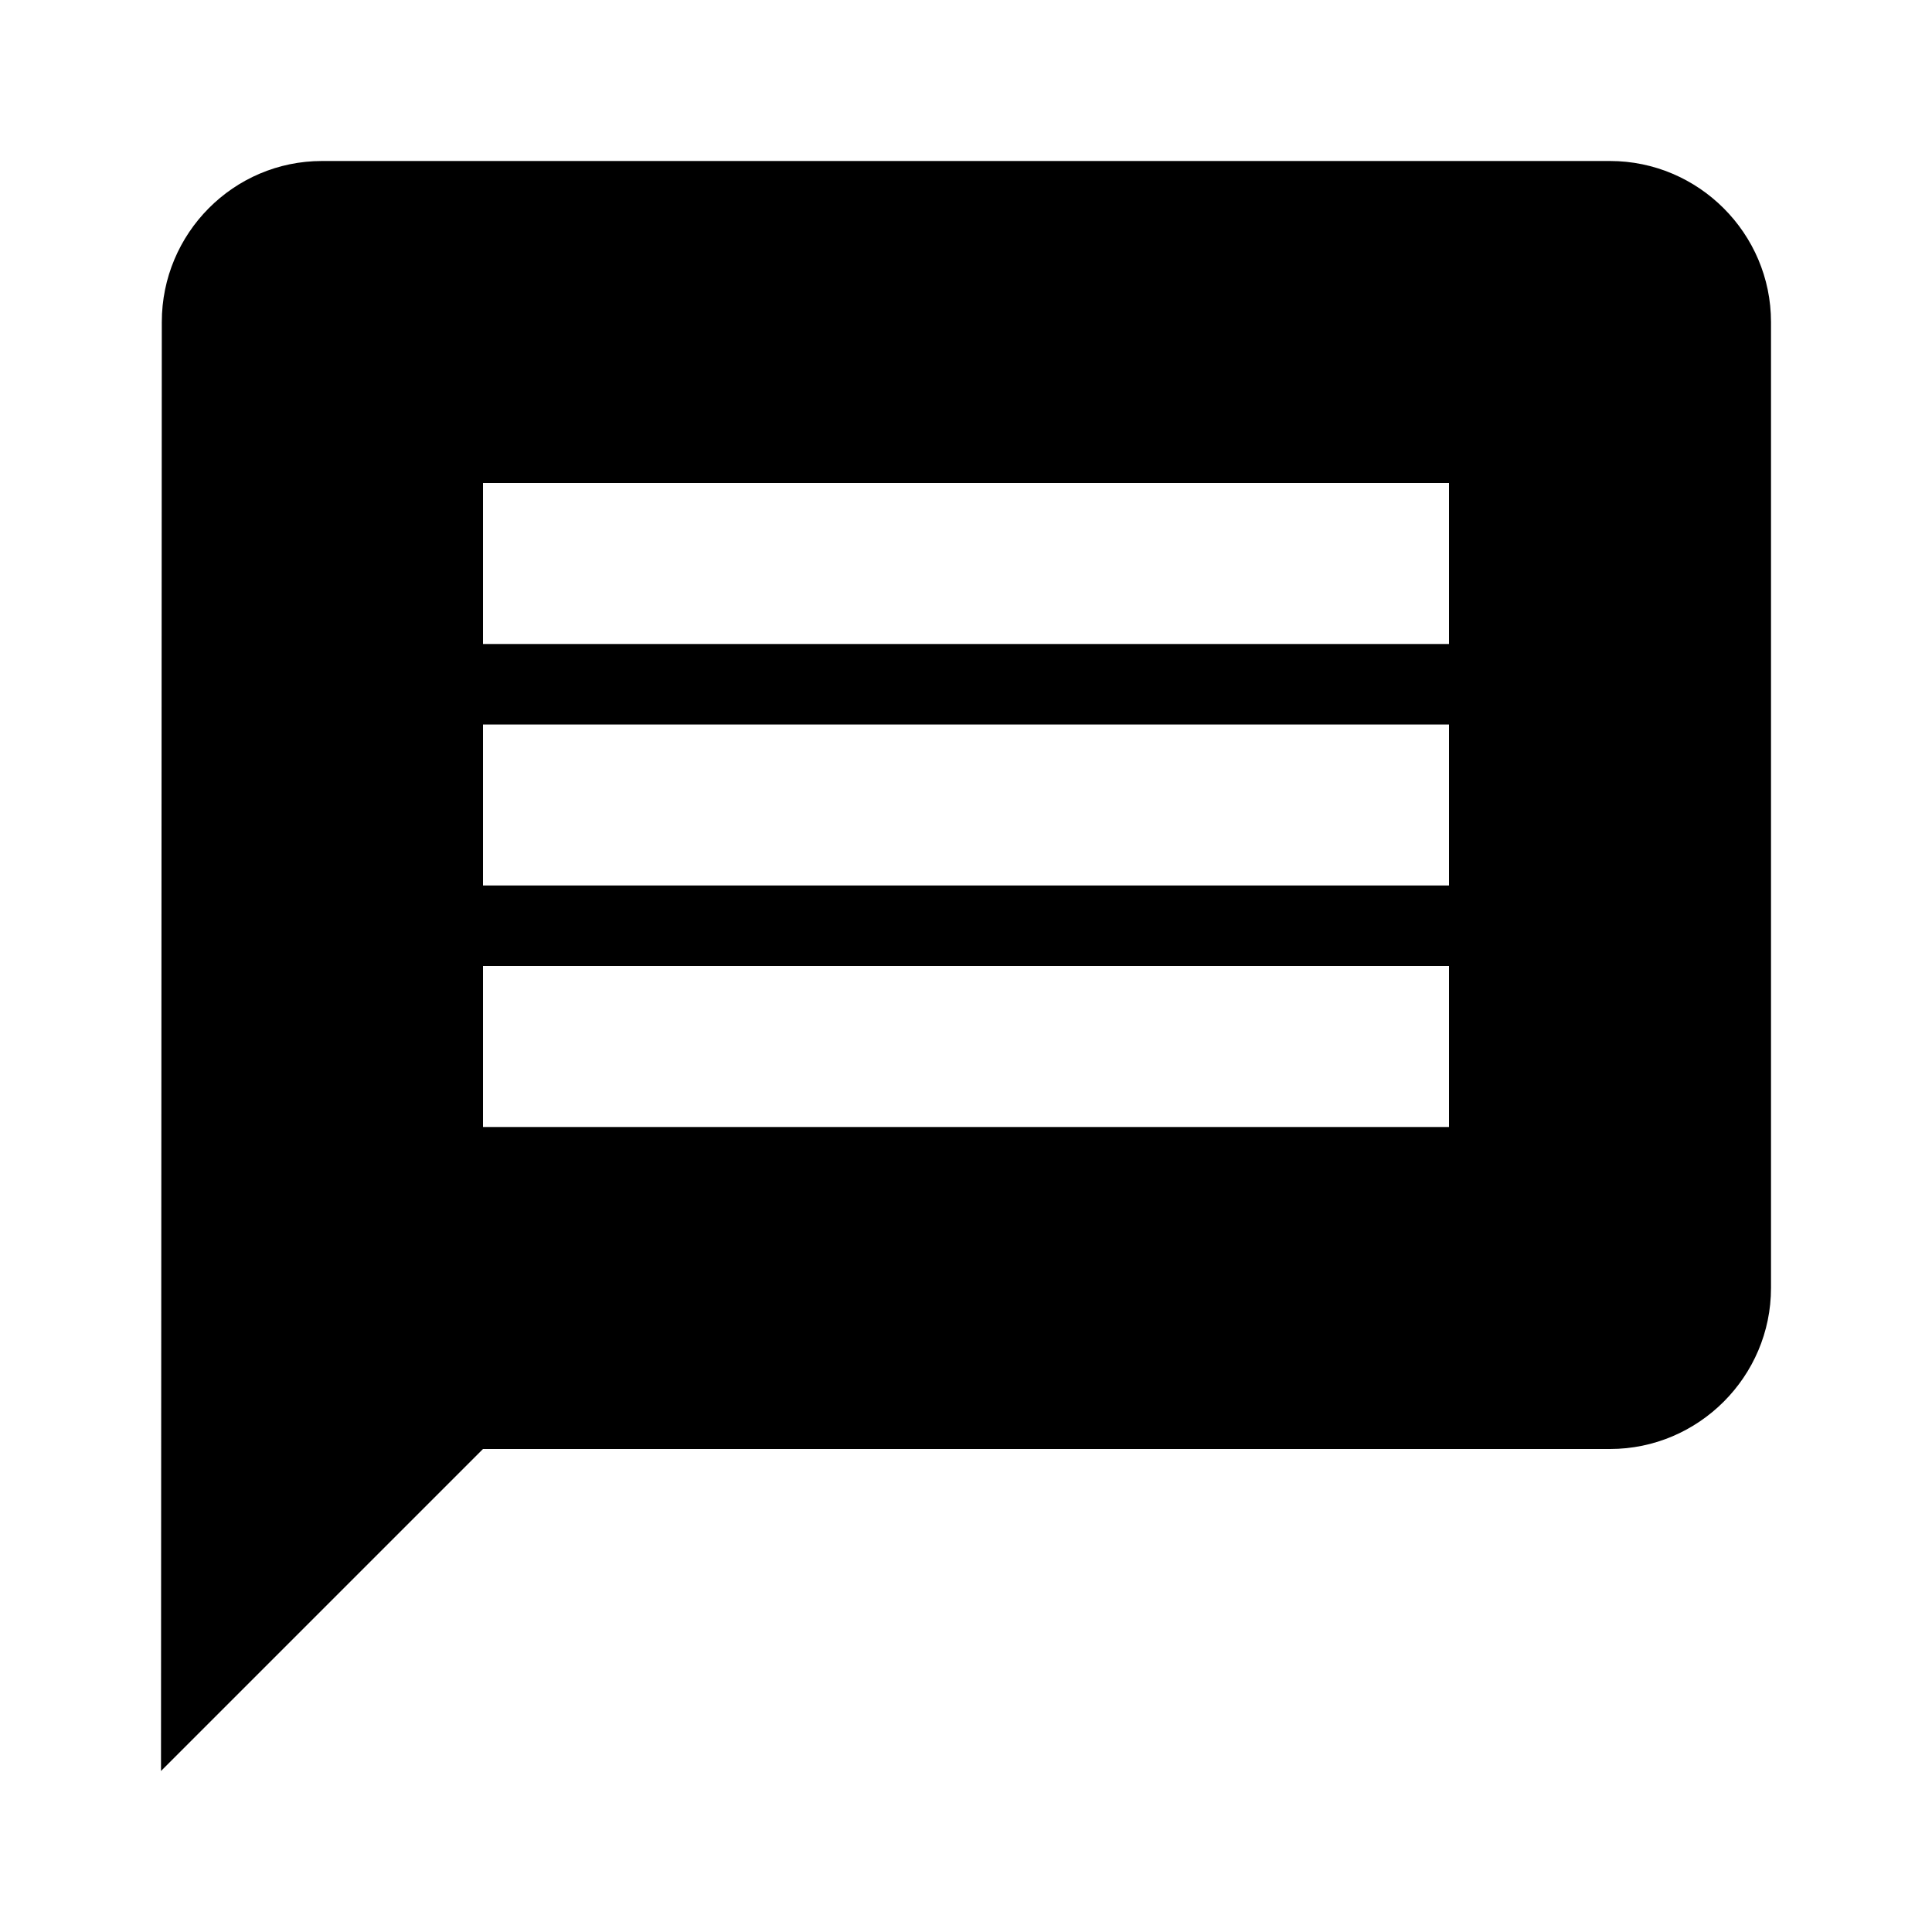
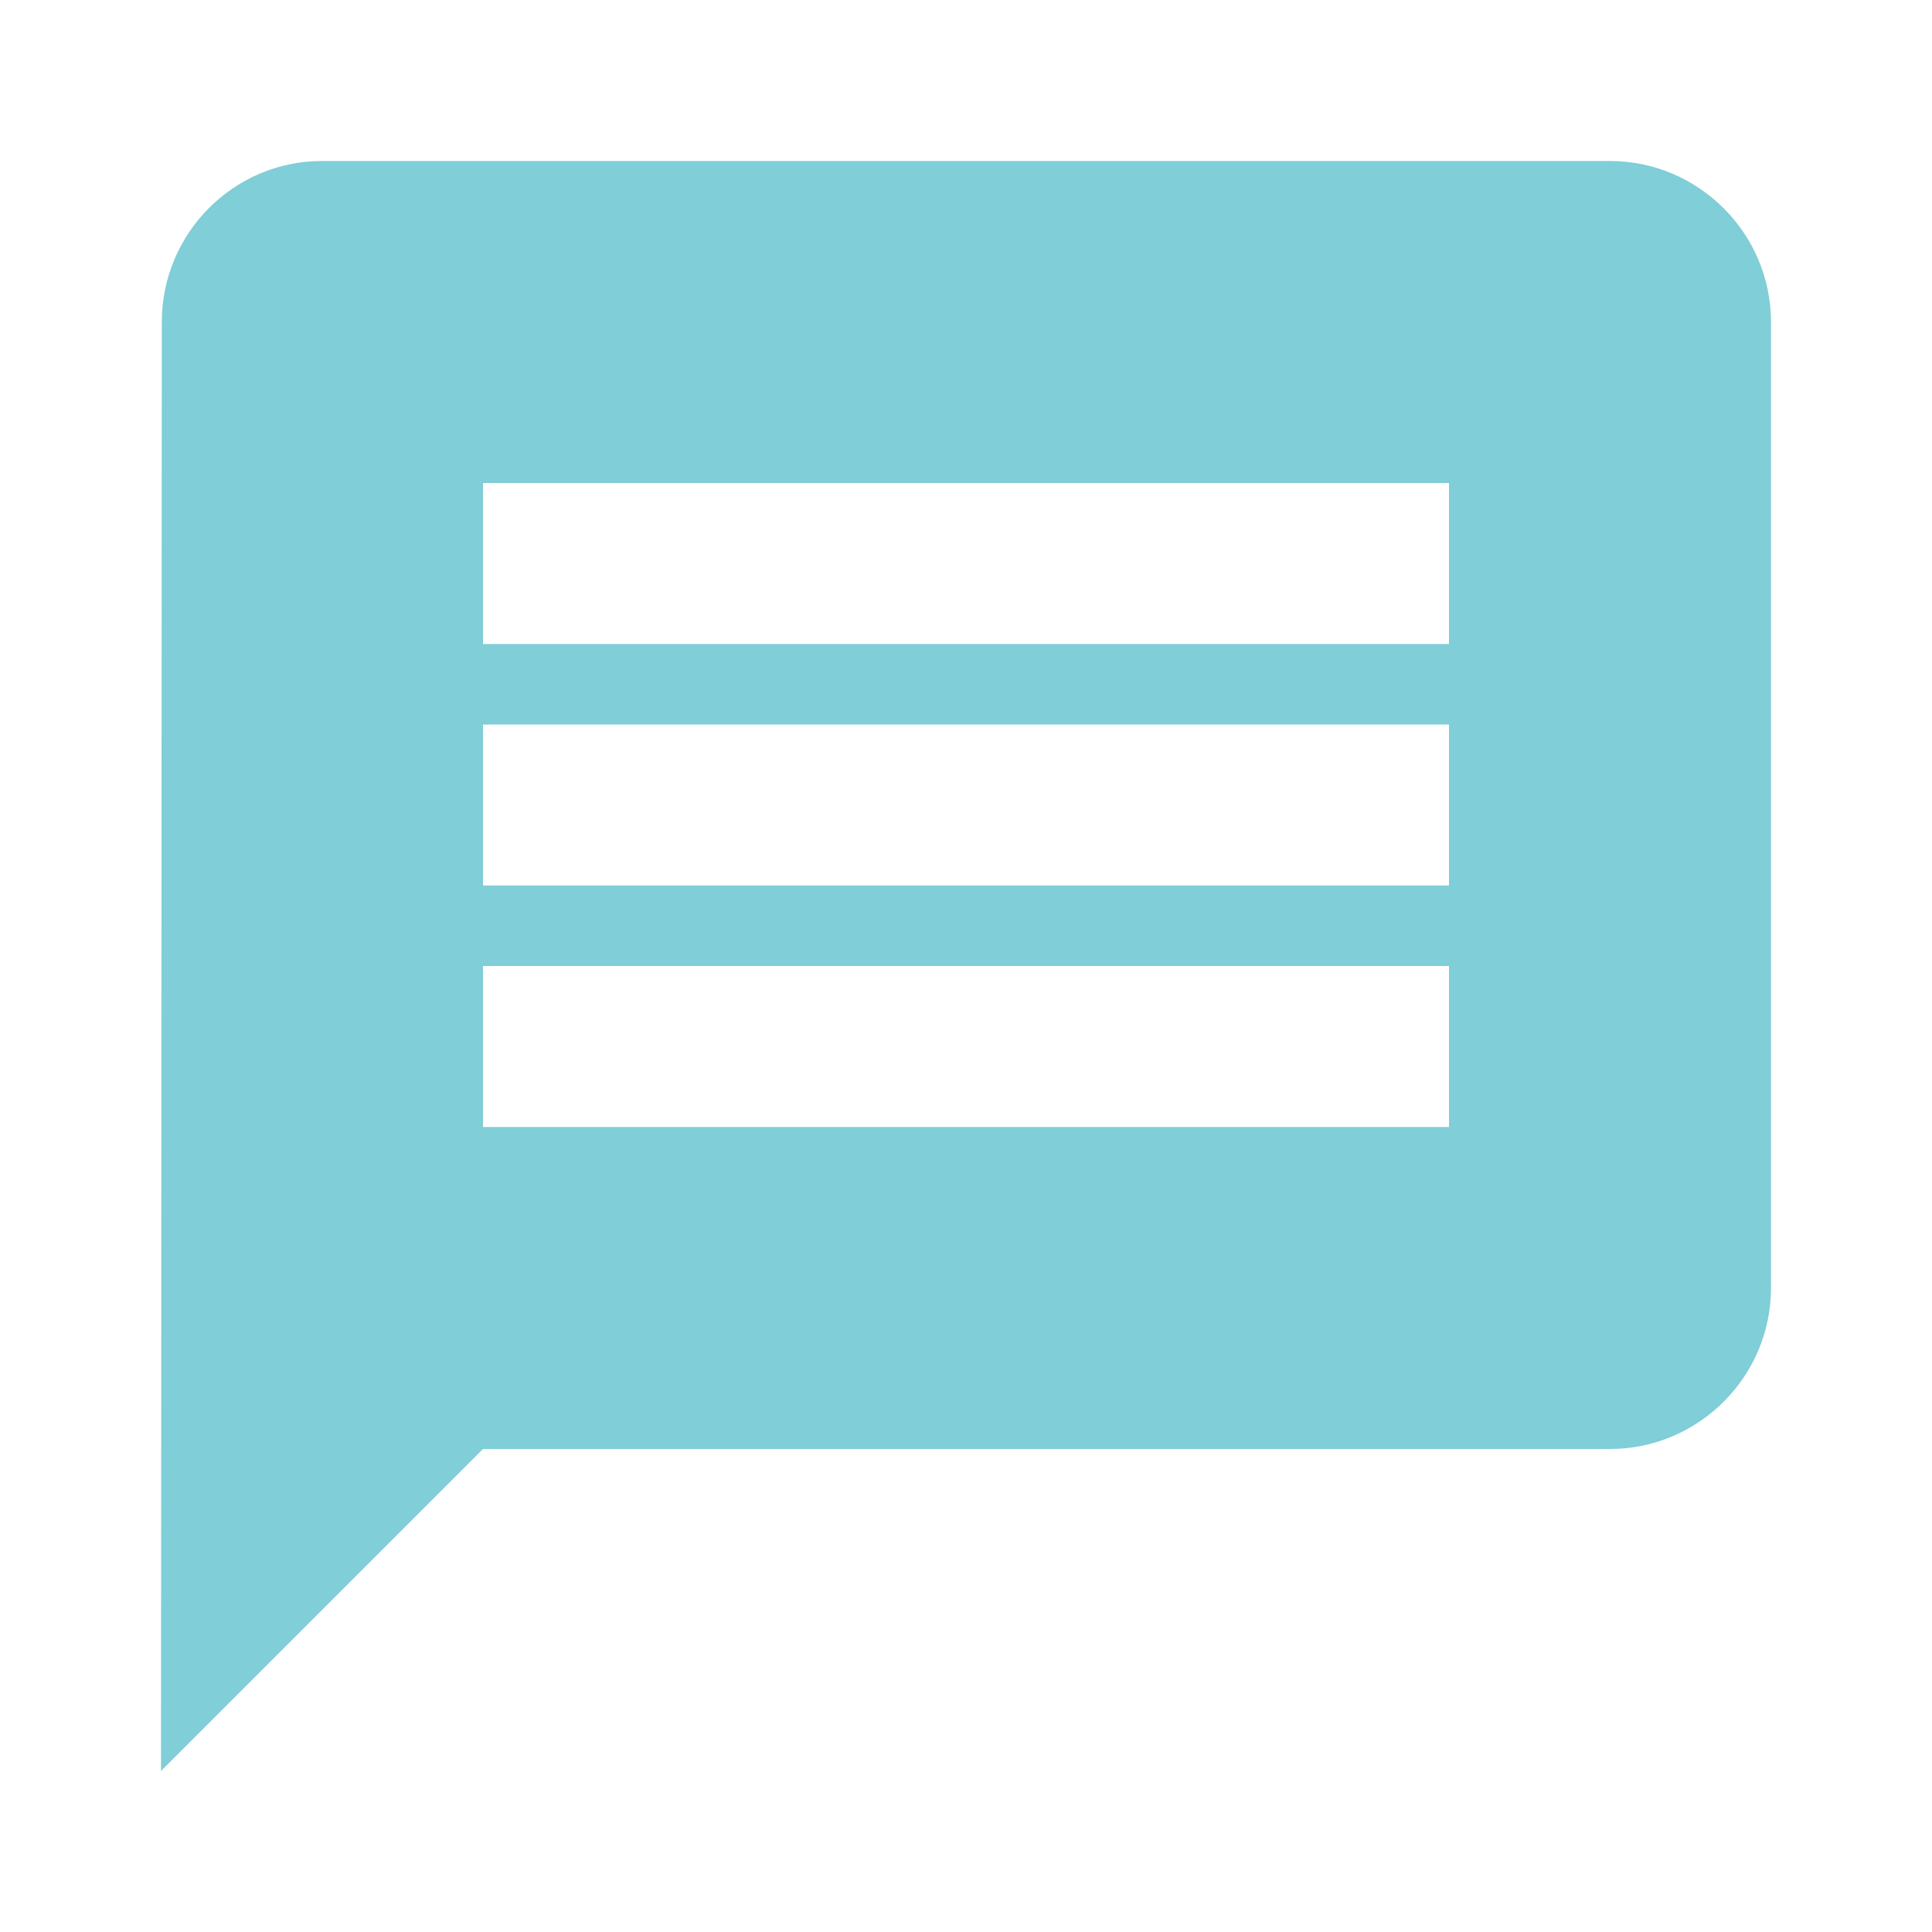
- <svg xmlns="http://www.w3.org/2000/svg" width="24" height="24" viewBox="0 0 24 24">
+ <svg xmlns="http://www.w3.org/2000/svg" width="24" height="24" viewBox="0 0 24 24" fill="#80CED7">
  <path d="M20 2H4c-1.1 0-1.99.9-1.99 2L2 22l4-4h14c1.1 0 2-.9 2-2V4c0-1.1-.9-2-2-2zm-2 12H6v-2h12v2zm0-3H6V9h12v2zm0-3H6V6h12v2z" />
  <path d="M0 0h24v24H0z" fill="none" />
</svg>
